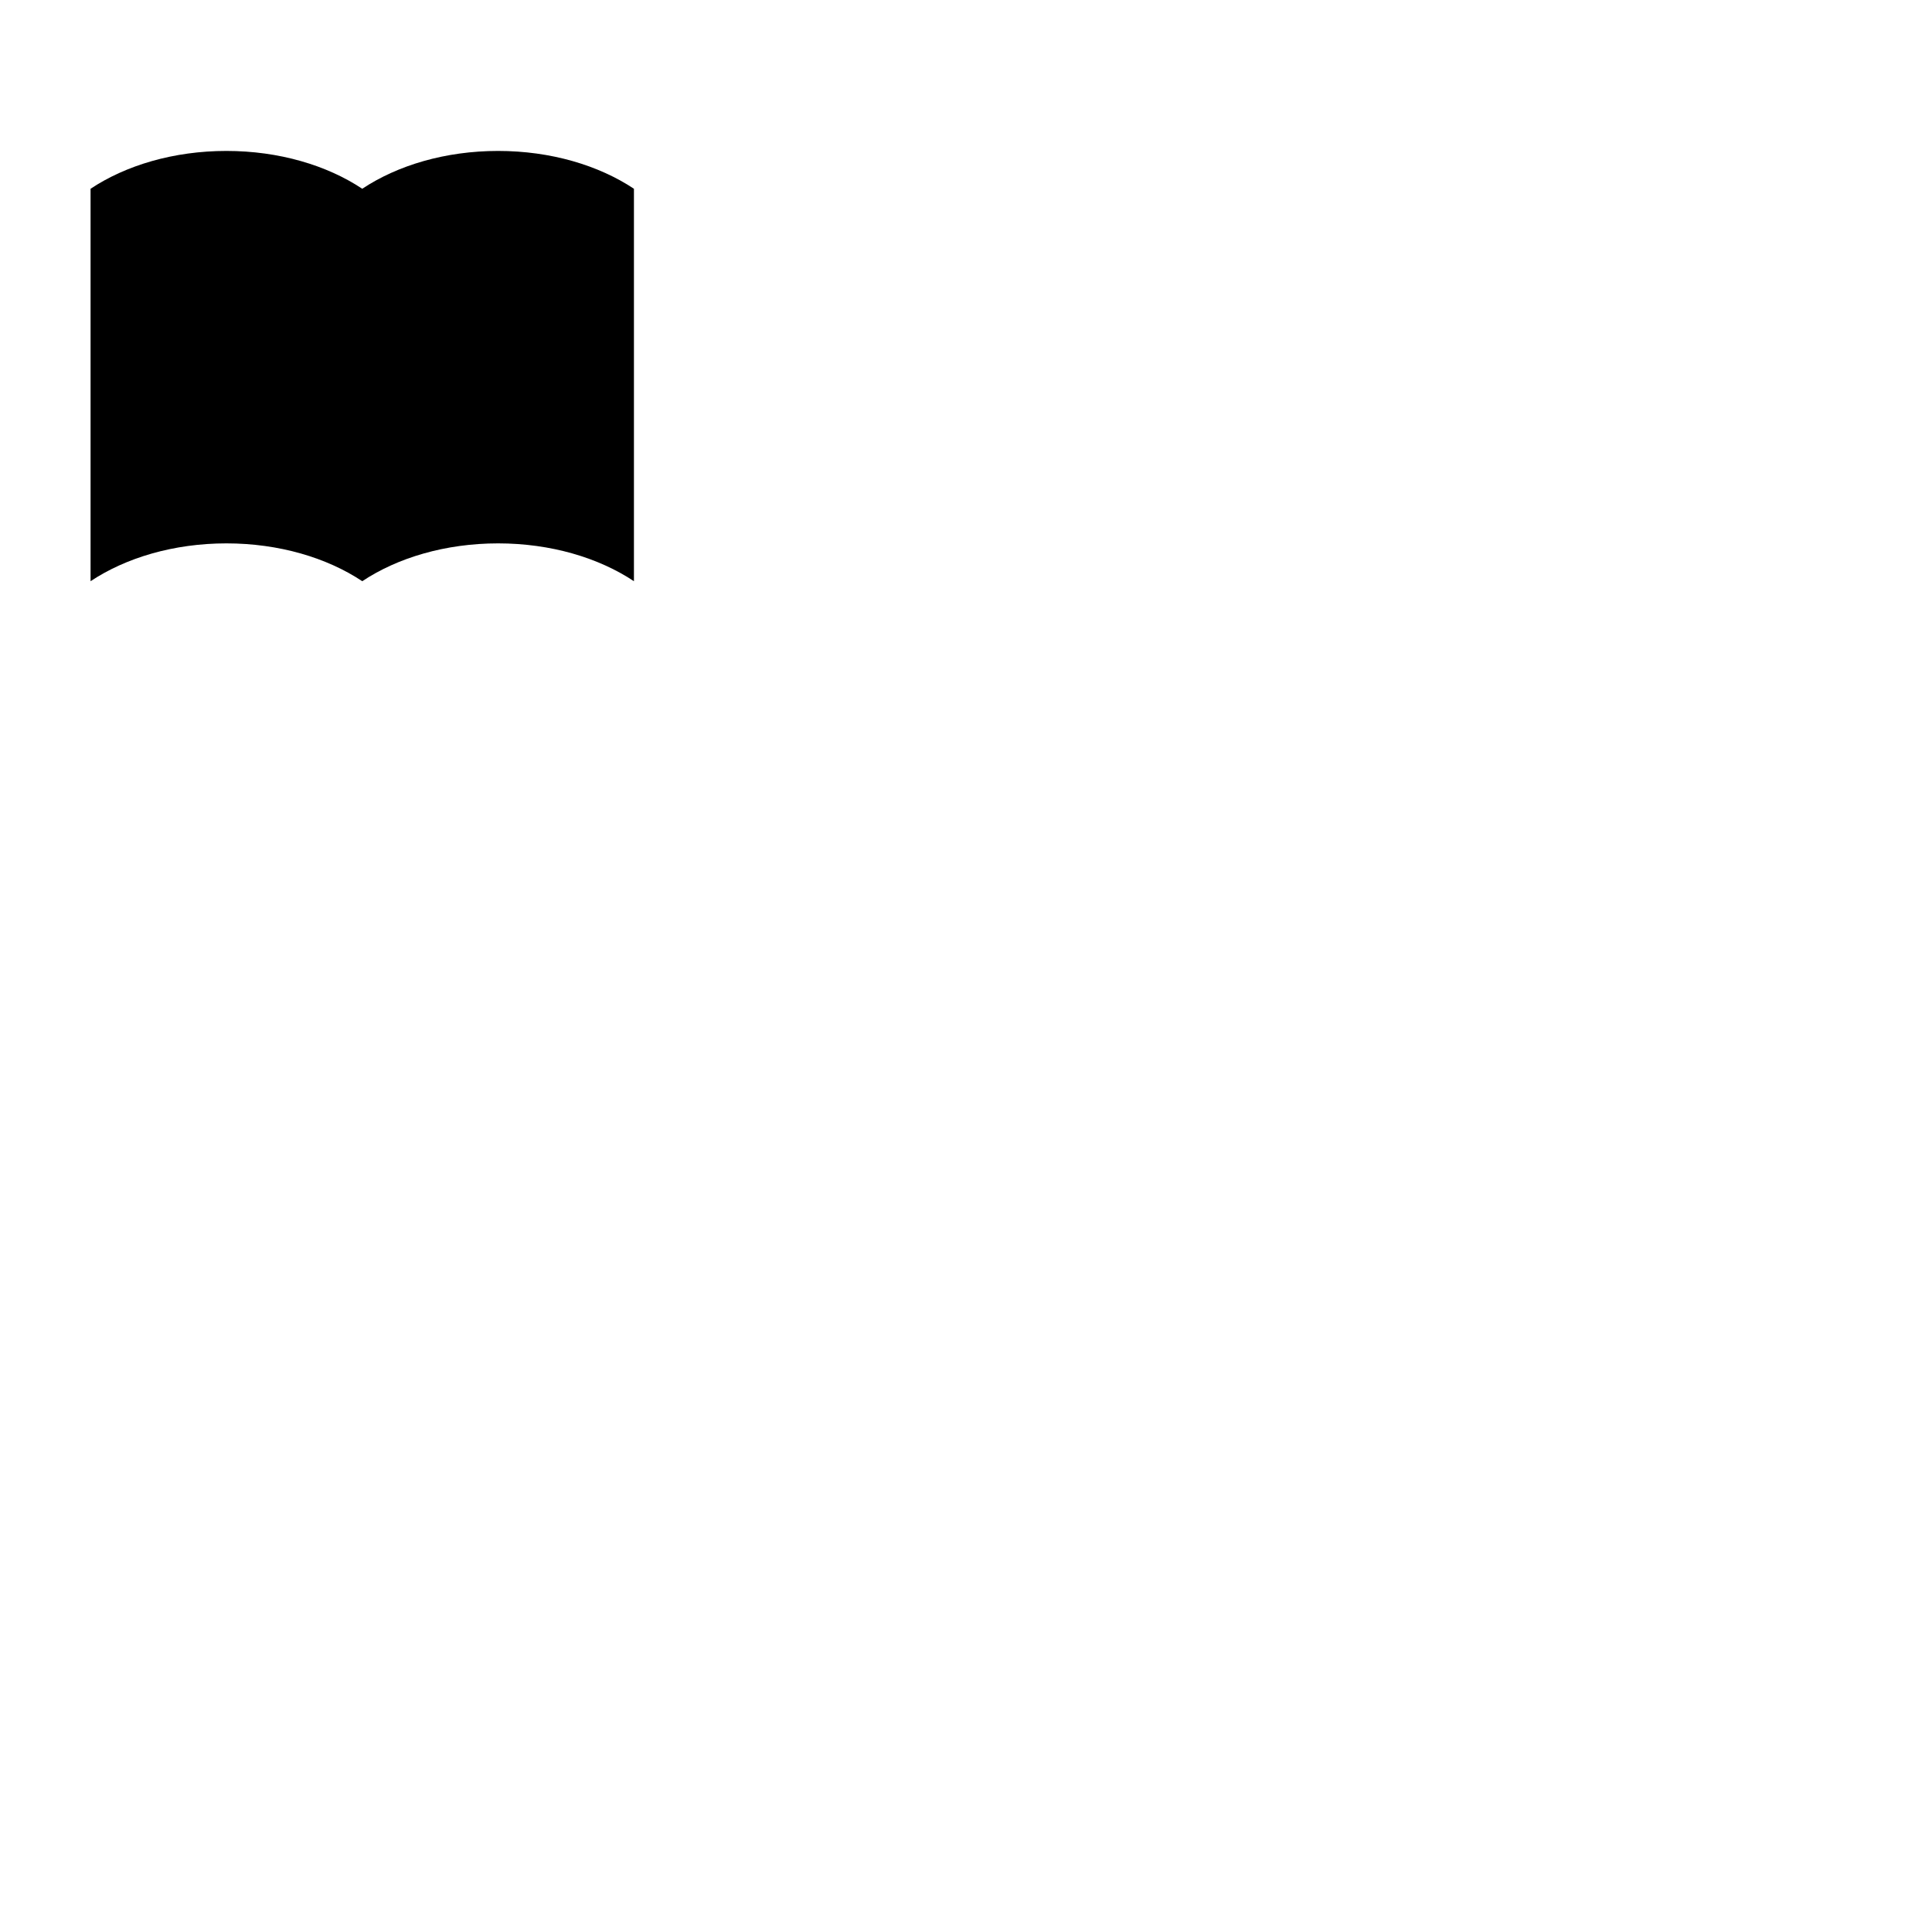
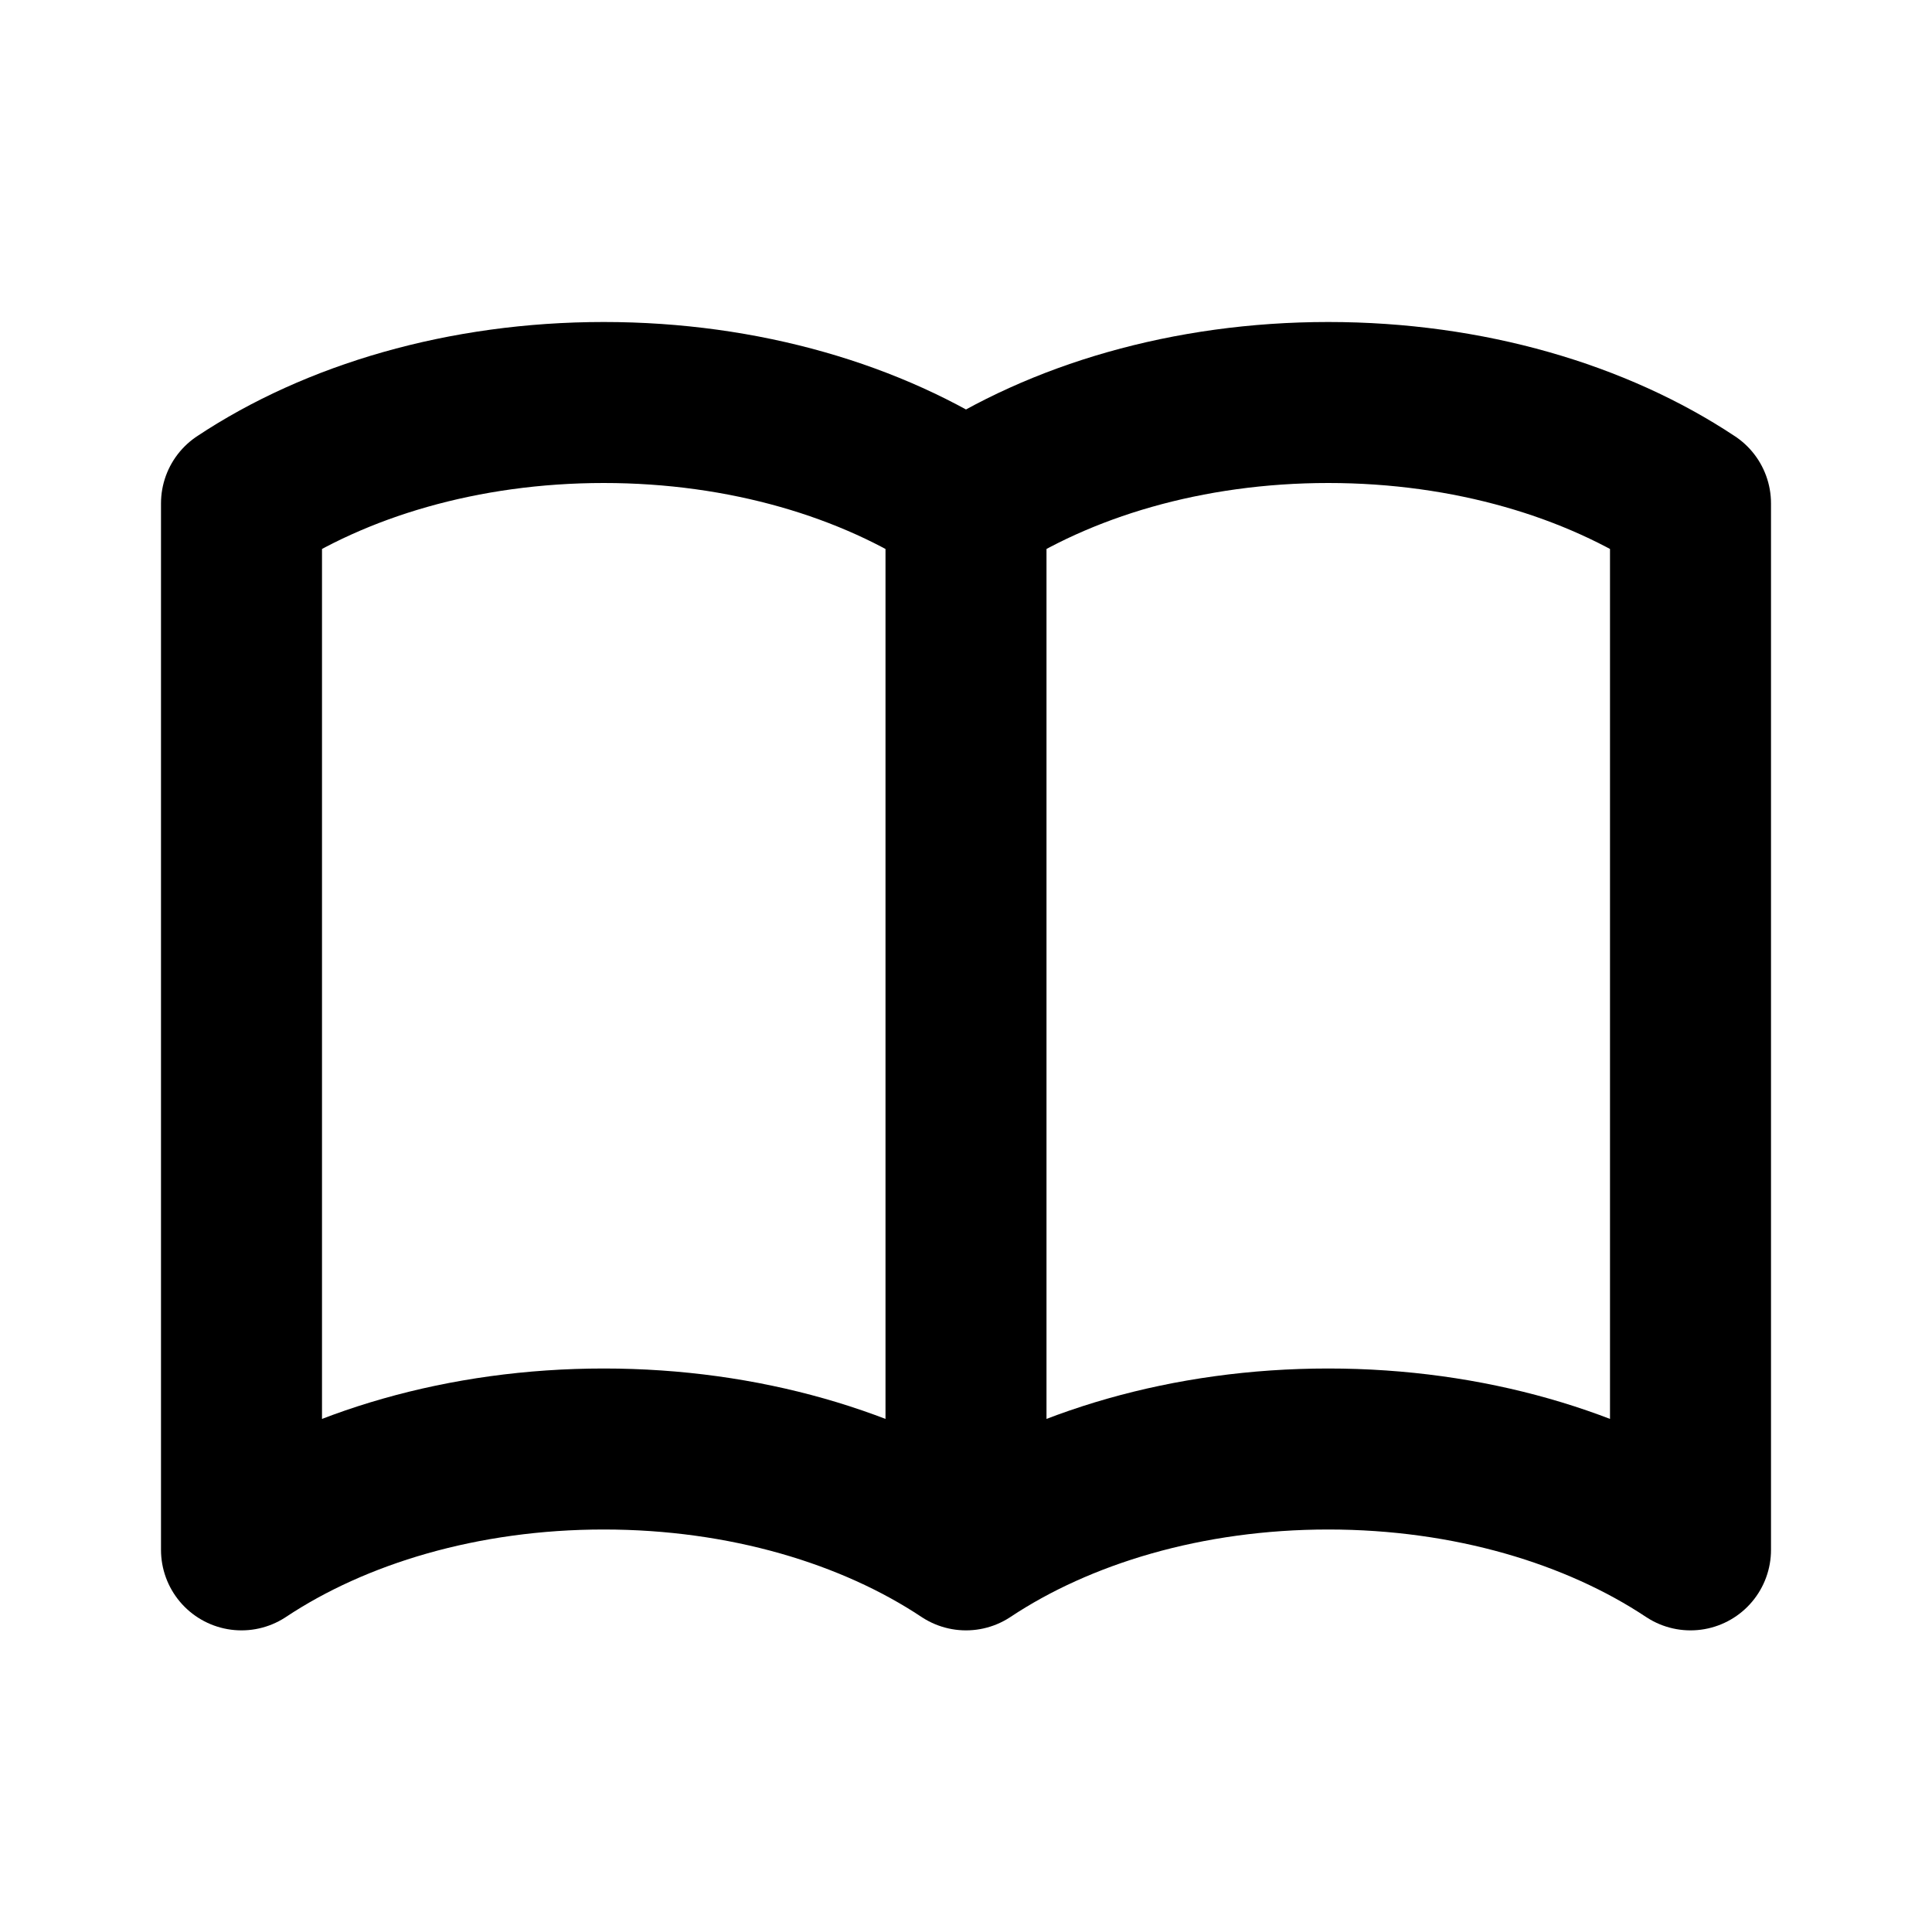
- <svg xmlns="http://www.w3.org/2000/svg" viewBox="0 0 64 64">
+ <svg xmlns="http://www.w3.org/2000/svg" viewBox="0 0 24 24" fill="none" stroke="currentColor">
  <path stroke-linecap="round" stroke-linejoin="round" stroke-width="2" d="M12 6.253v13m0-13C10.832 5.477 9.246 5 7.5 5S4.168 5.477 3 6.253v13C4.168 18.477 5.754 18 7.5 18s3.332.477 4.5 1.253m0-13C13.168 5.477 14.754 5 16.5 5c1.747 0 3.332.477 4.5 1.253v13C19.832 18.477 18.247 18 16.5 18c-1.746 0-3.332.477-4.5 1.253" />
</svg>
